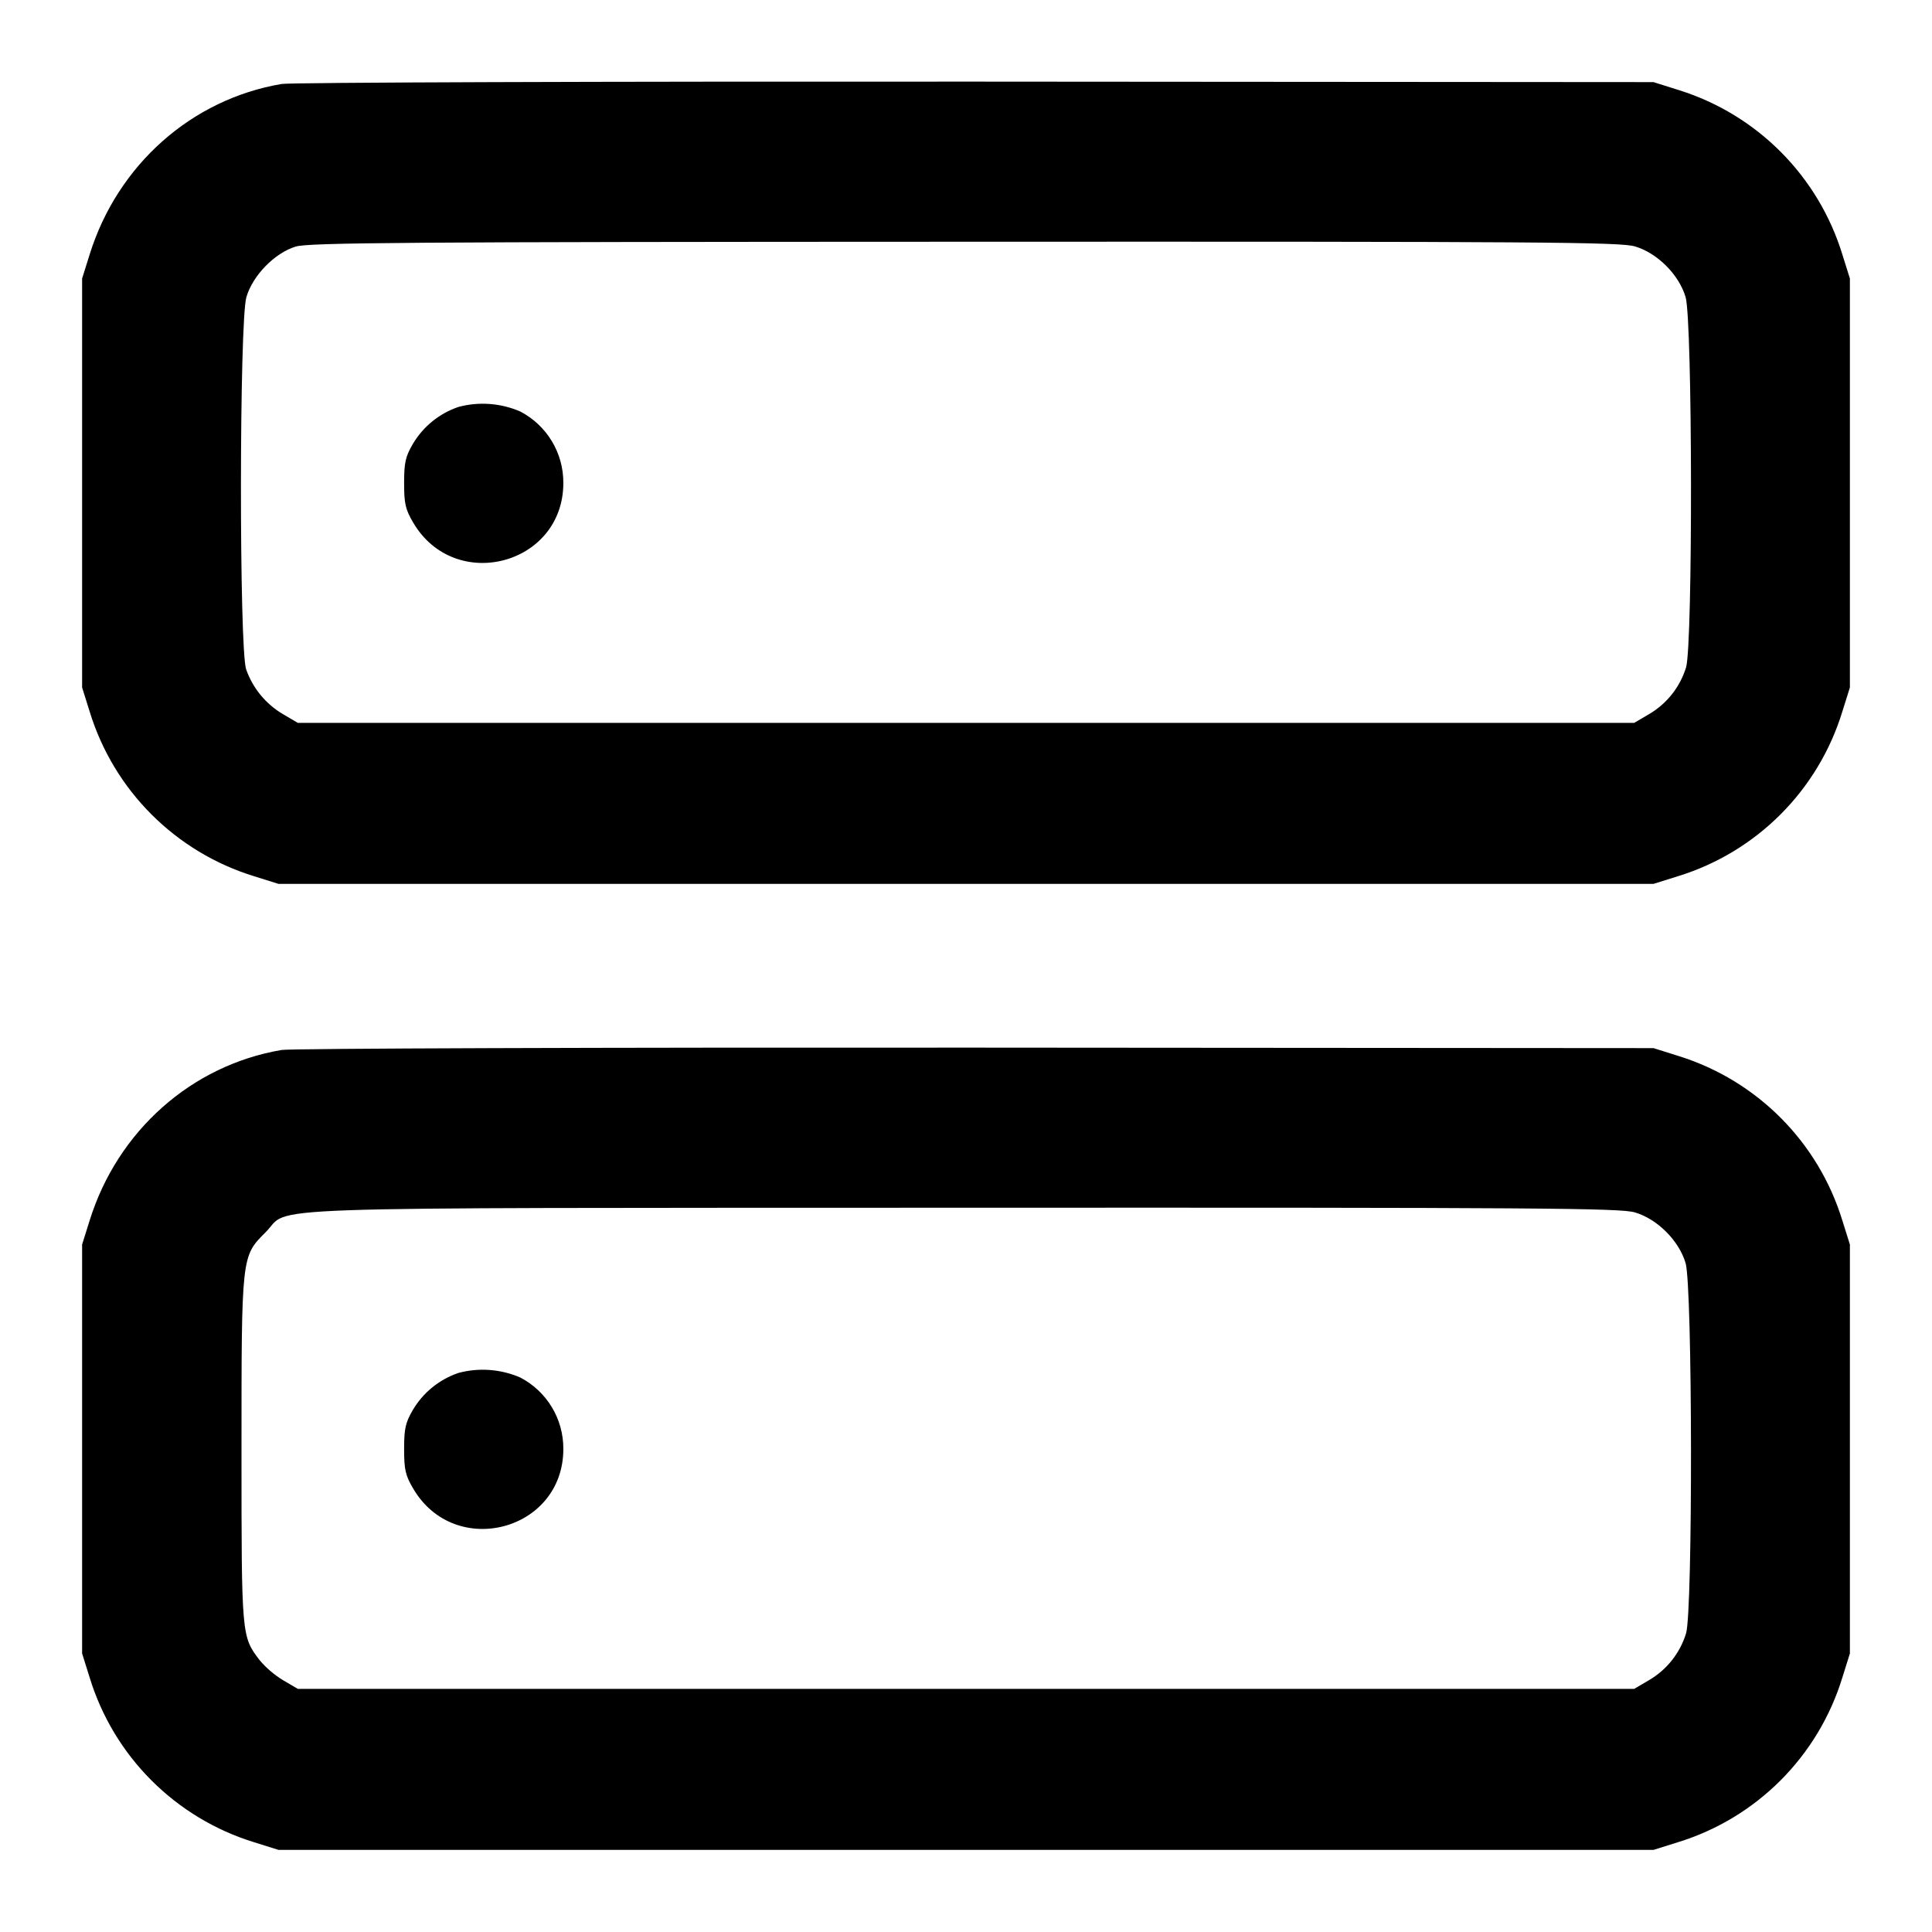
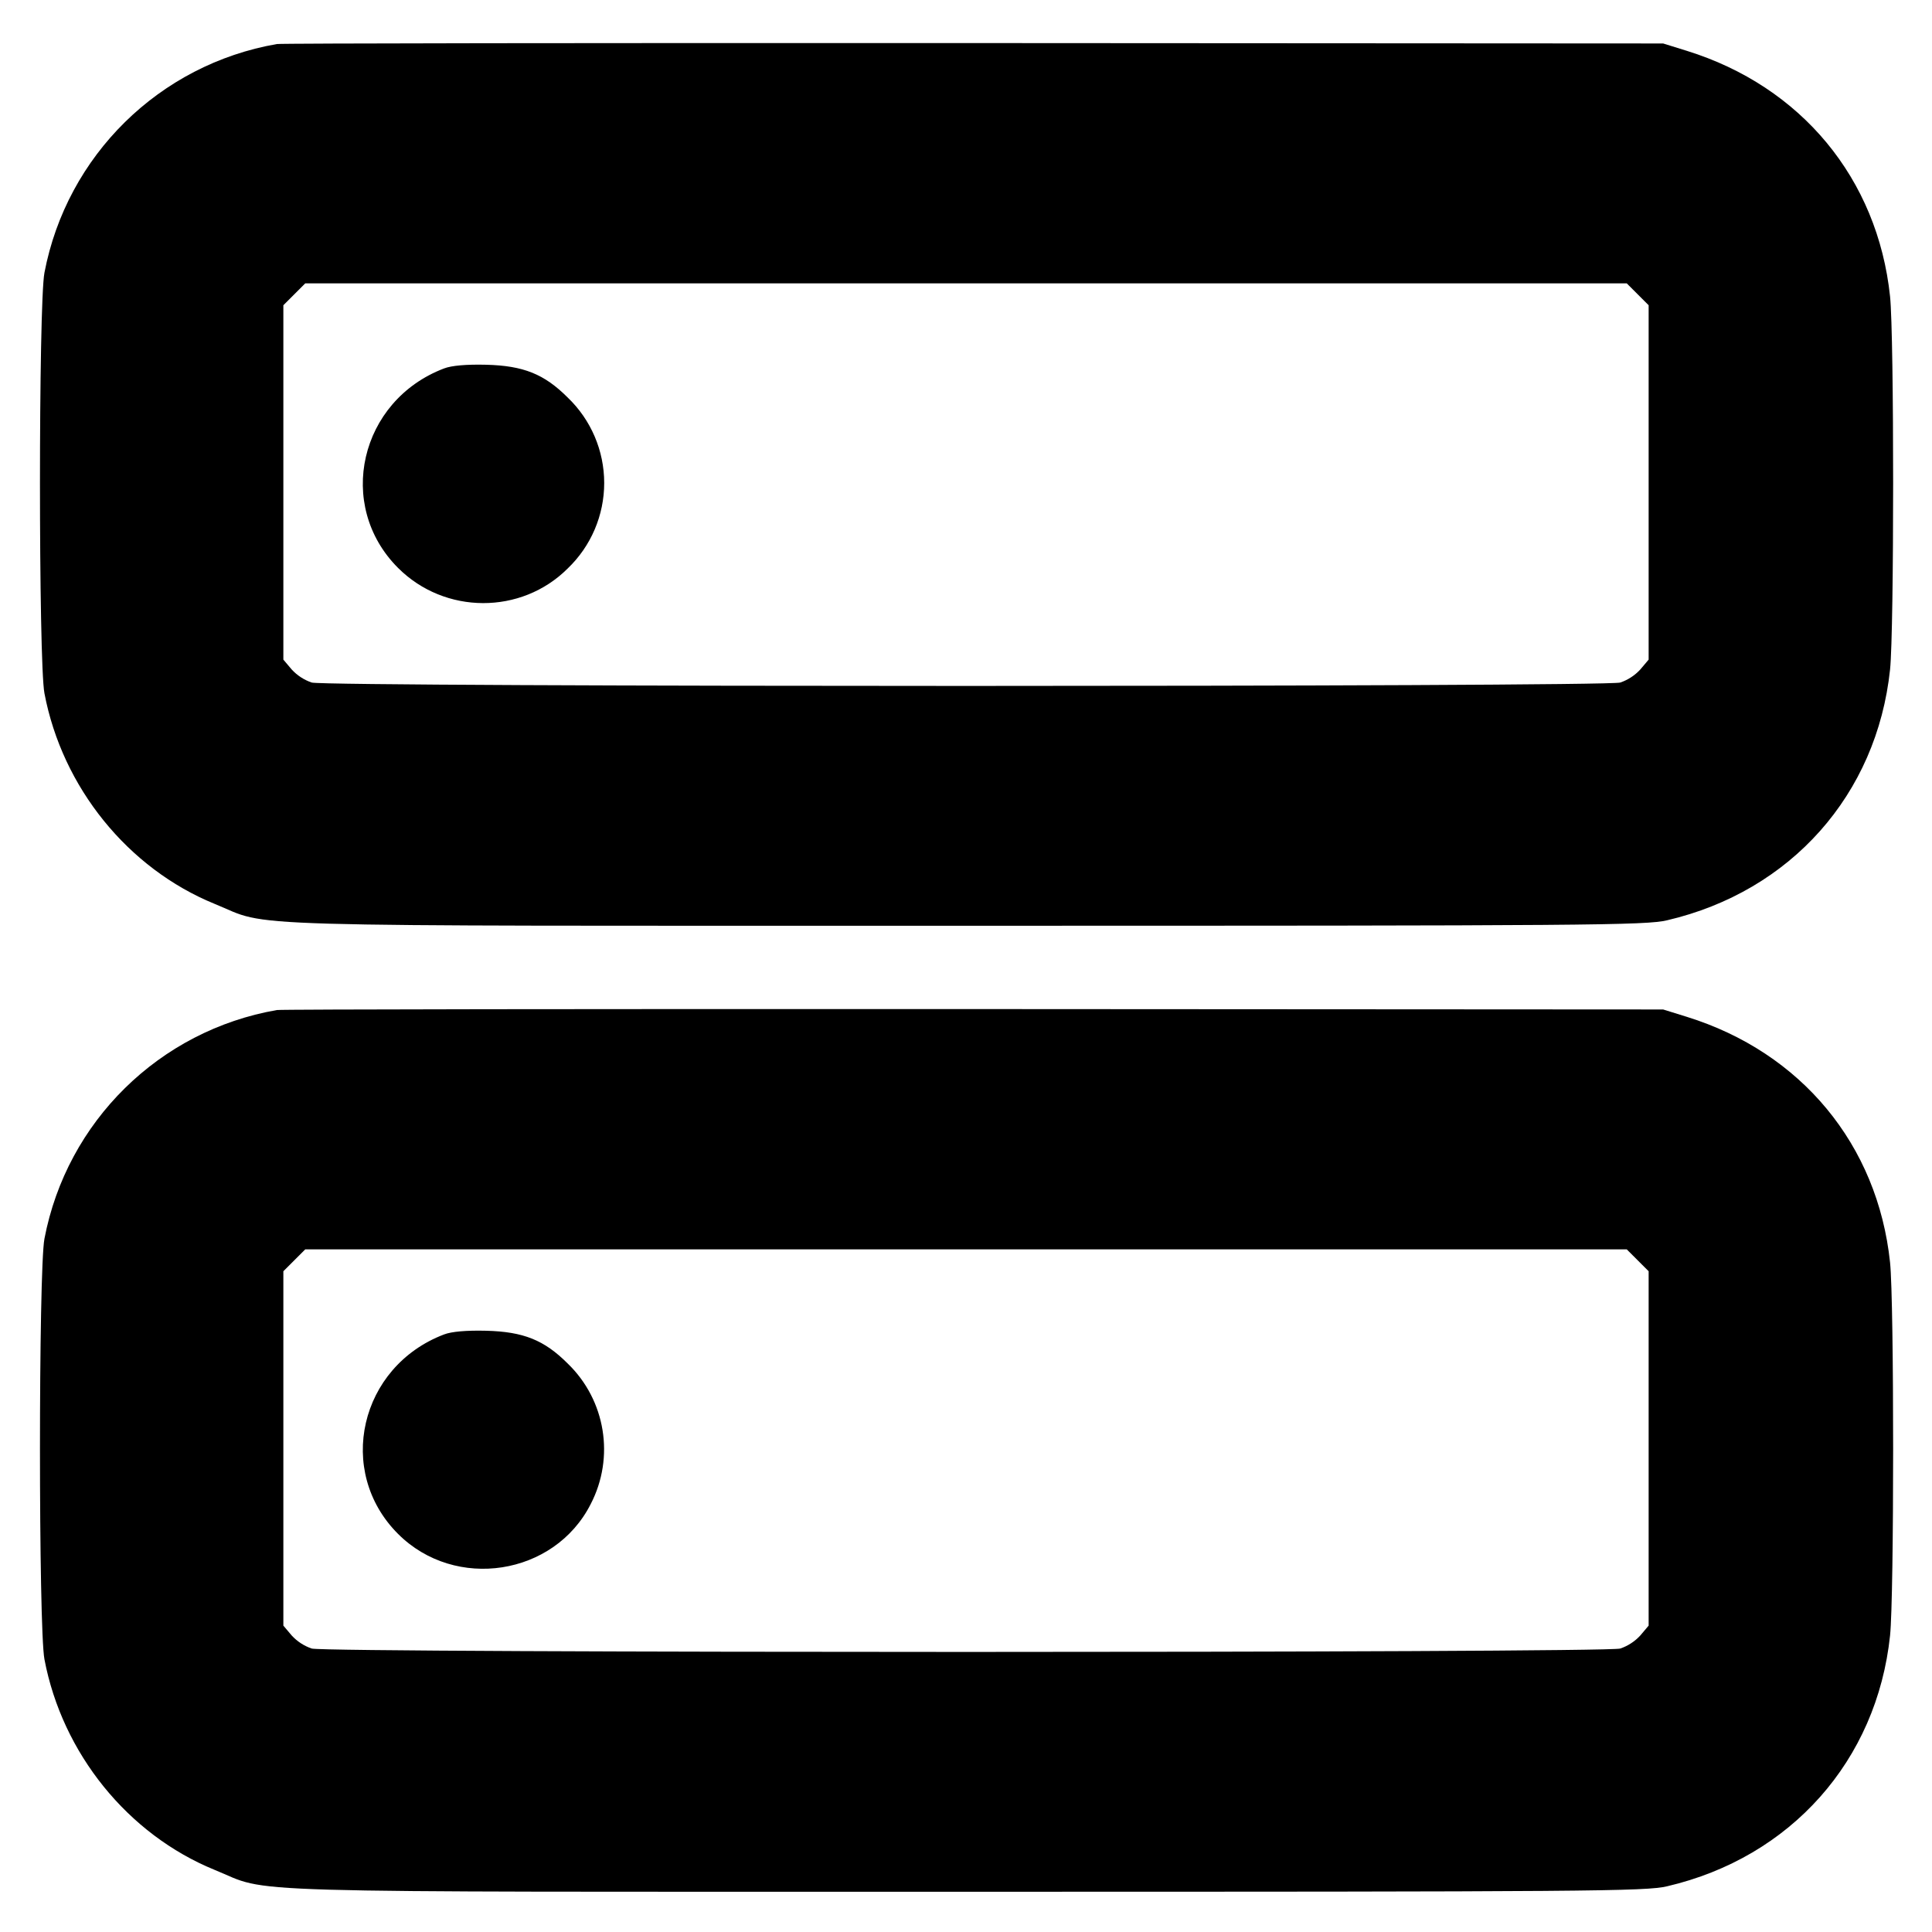
- <svg xmlns="http://www.w3.org/2000/svg" width="24" height="24" fill="none" stroke="currentColor" stroke-width="2" stroke-linecap="round" stroke-linejoin="round" class="lucide lucide-server">
-   <path d="M3.499 1.043C2.38 1.232 1.461 2.048 1.114 3.16l-.094.3v5.08l.094.3a3.086 3.086 0 0 0 2.046 2.046l.3.094h17.08l.3-.094a3.086 3.086 0 0 0 2.046-2.046l.094-.3V3.46l-.094-.3a3.089 3.089 0 0 0-2.025-2.039l-.321-.101-8.42-.006c-4.631-.003-8.511.01-8.621.029M20.31 3.061c.279.083.546.35.629.629.086.288.091 4.317.006 4.6a1.02 1.02 0 0 1-.461.582l-.184.108H3.7l-.184-.108a1.051 1.051 0 0 1-.458-.556c-.088-.251-.086-4.328.003-4.626.079-.269.351-.547.612-.627.16-.049 1.357-.058 8.31-.06 7.161-.003 8.147.004 8.327.058M5.695 5.055a1.05 1.05 0 0 0-.567.461c-.091.156-.108.23-.108.484 0 .257.016.327.113.492.518.882 1.865.526 1.865-.492a.994.994 0 0 0-.535-.888 1.17 1.17 0 0 0-.768-.057m-2.196 7.988c-1.119.189-2.038 1.005-2.385 2.117l-.094.3v5.08l.094.3a3.086 3.086 0 0 0 2.046 2.046l.3.094h17.08l.3-.094a3.086 3.086 0 0 0 2.046-2.046l.094-.3v-5.08l-.094-.3a3.089 3.089 0 0 0-2.025-2.039l-.321-.101-8.42-.006c-4.631-.003-8.511.01-8.621.029m16.811 2.018c.279.083.546.35.629.629.086.288.091 4.317.006 4.6a1.02 1.02 0 0 1-.461.582l-.184.108H3.7l-.184-.108a1.199 1.199 0 0 1-.291-.249C3 20.327 3 20.332 3 18.022c0-2.433-.002-2.414.301-2.716.326-.326-.448-.299 8.662-.303 7.179-.003 8.167.004 8.347.058M5.695 17.055a1.05 1.05 0 0 0-.567.461c-.091.156-.108.23-.108.484 0 .257.016.327.113.492.518.882 1.865.526 1.865-.492a.994.994 0 0 0-.535-.888 1.17 1.17 0 0 0-.768-.057" fill="#000" fill-rule="evenodd" stroke="none" />
+ <svg xmlns="http://www.w3.org/2000/svg" width="24" height="24" fill="none" stroke="currentColor" stroke-linecap="round" stroke-linejoin="round" stroke-width="3">
+   <path fill="#000" fill-rule="evenodd" stroke="none" d="M3.44.547A3.56 3.56 0 0 0 .552 3.388c-.074.389-.074 4.835 0 5.224.221 1.168 1.036 2.177 2.116 2.617.719.293-.04.271 9.332.271 7.775 0 8.442-.005 8.71-.068 1.537-.359 2.605-1.561 2.769-3.115.051-.49.051-4.144 0-4.634-.154-1.464-1.103-2.61-2.526-3.052L20.66.54 12.1.535C7.392.533 3.495.538 3.44.547m16.904 3.109.136.136v4.402l-.103.122a.6.6 0 0 1-.25.163c-.204.056-16.05.056-16.254 0a.6.6 0 0 1-.25-.163l-.103-.122V3.792l.136-.136.136-.136h16.416zm-14.828.921c-1.049.399-1.349 1.701-.571 2.478.58.58 1.53.583 2.107.007a1.47 1.47 0 0 0 0-2.124c-.292-.292-.55-.395-1.012-.407-.247-.006-.431.01-.524.046m-2.076 7.97a3.56 3.56 0 0 0-2.888 2.841c-.074.389-.074 4.835 0 5.224.221 1.168 1.036 2.177 2.116 2.617.719.293-.04.271 9.332.271 7.775 0 8.442-.005 8.71-.068 1.537-.359 2.605-1.561 2.769-3.115.051-.49.051-4.144 0-4.634-.154-1.464-1.103-2.61-2.526-3.052l-.293-.091-8.56-.005c-4.708-.002-8.605.003-8.66.012m16.904 3.109.136.136v4.402l-.103.122a.6.6 0 0 1-.25.163c-.204.056-16.05.056-16.254 0a.6.6 0 0 1-.25-.163l-.103-.122v-4.402l.136-.136.136-.136h16.416zm-14.828.921c-1.049.399-1.349 1.701-.571 2.478.71.71 1.942.519 2.393-.371a1.48 1.48 0 0 0-.286-1.746c-.292-.292-.55-.395-1.012-.407-.247-.006-.431.01-.524.046" />
</svg>
